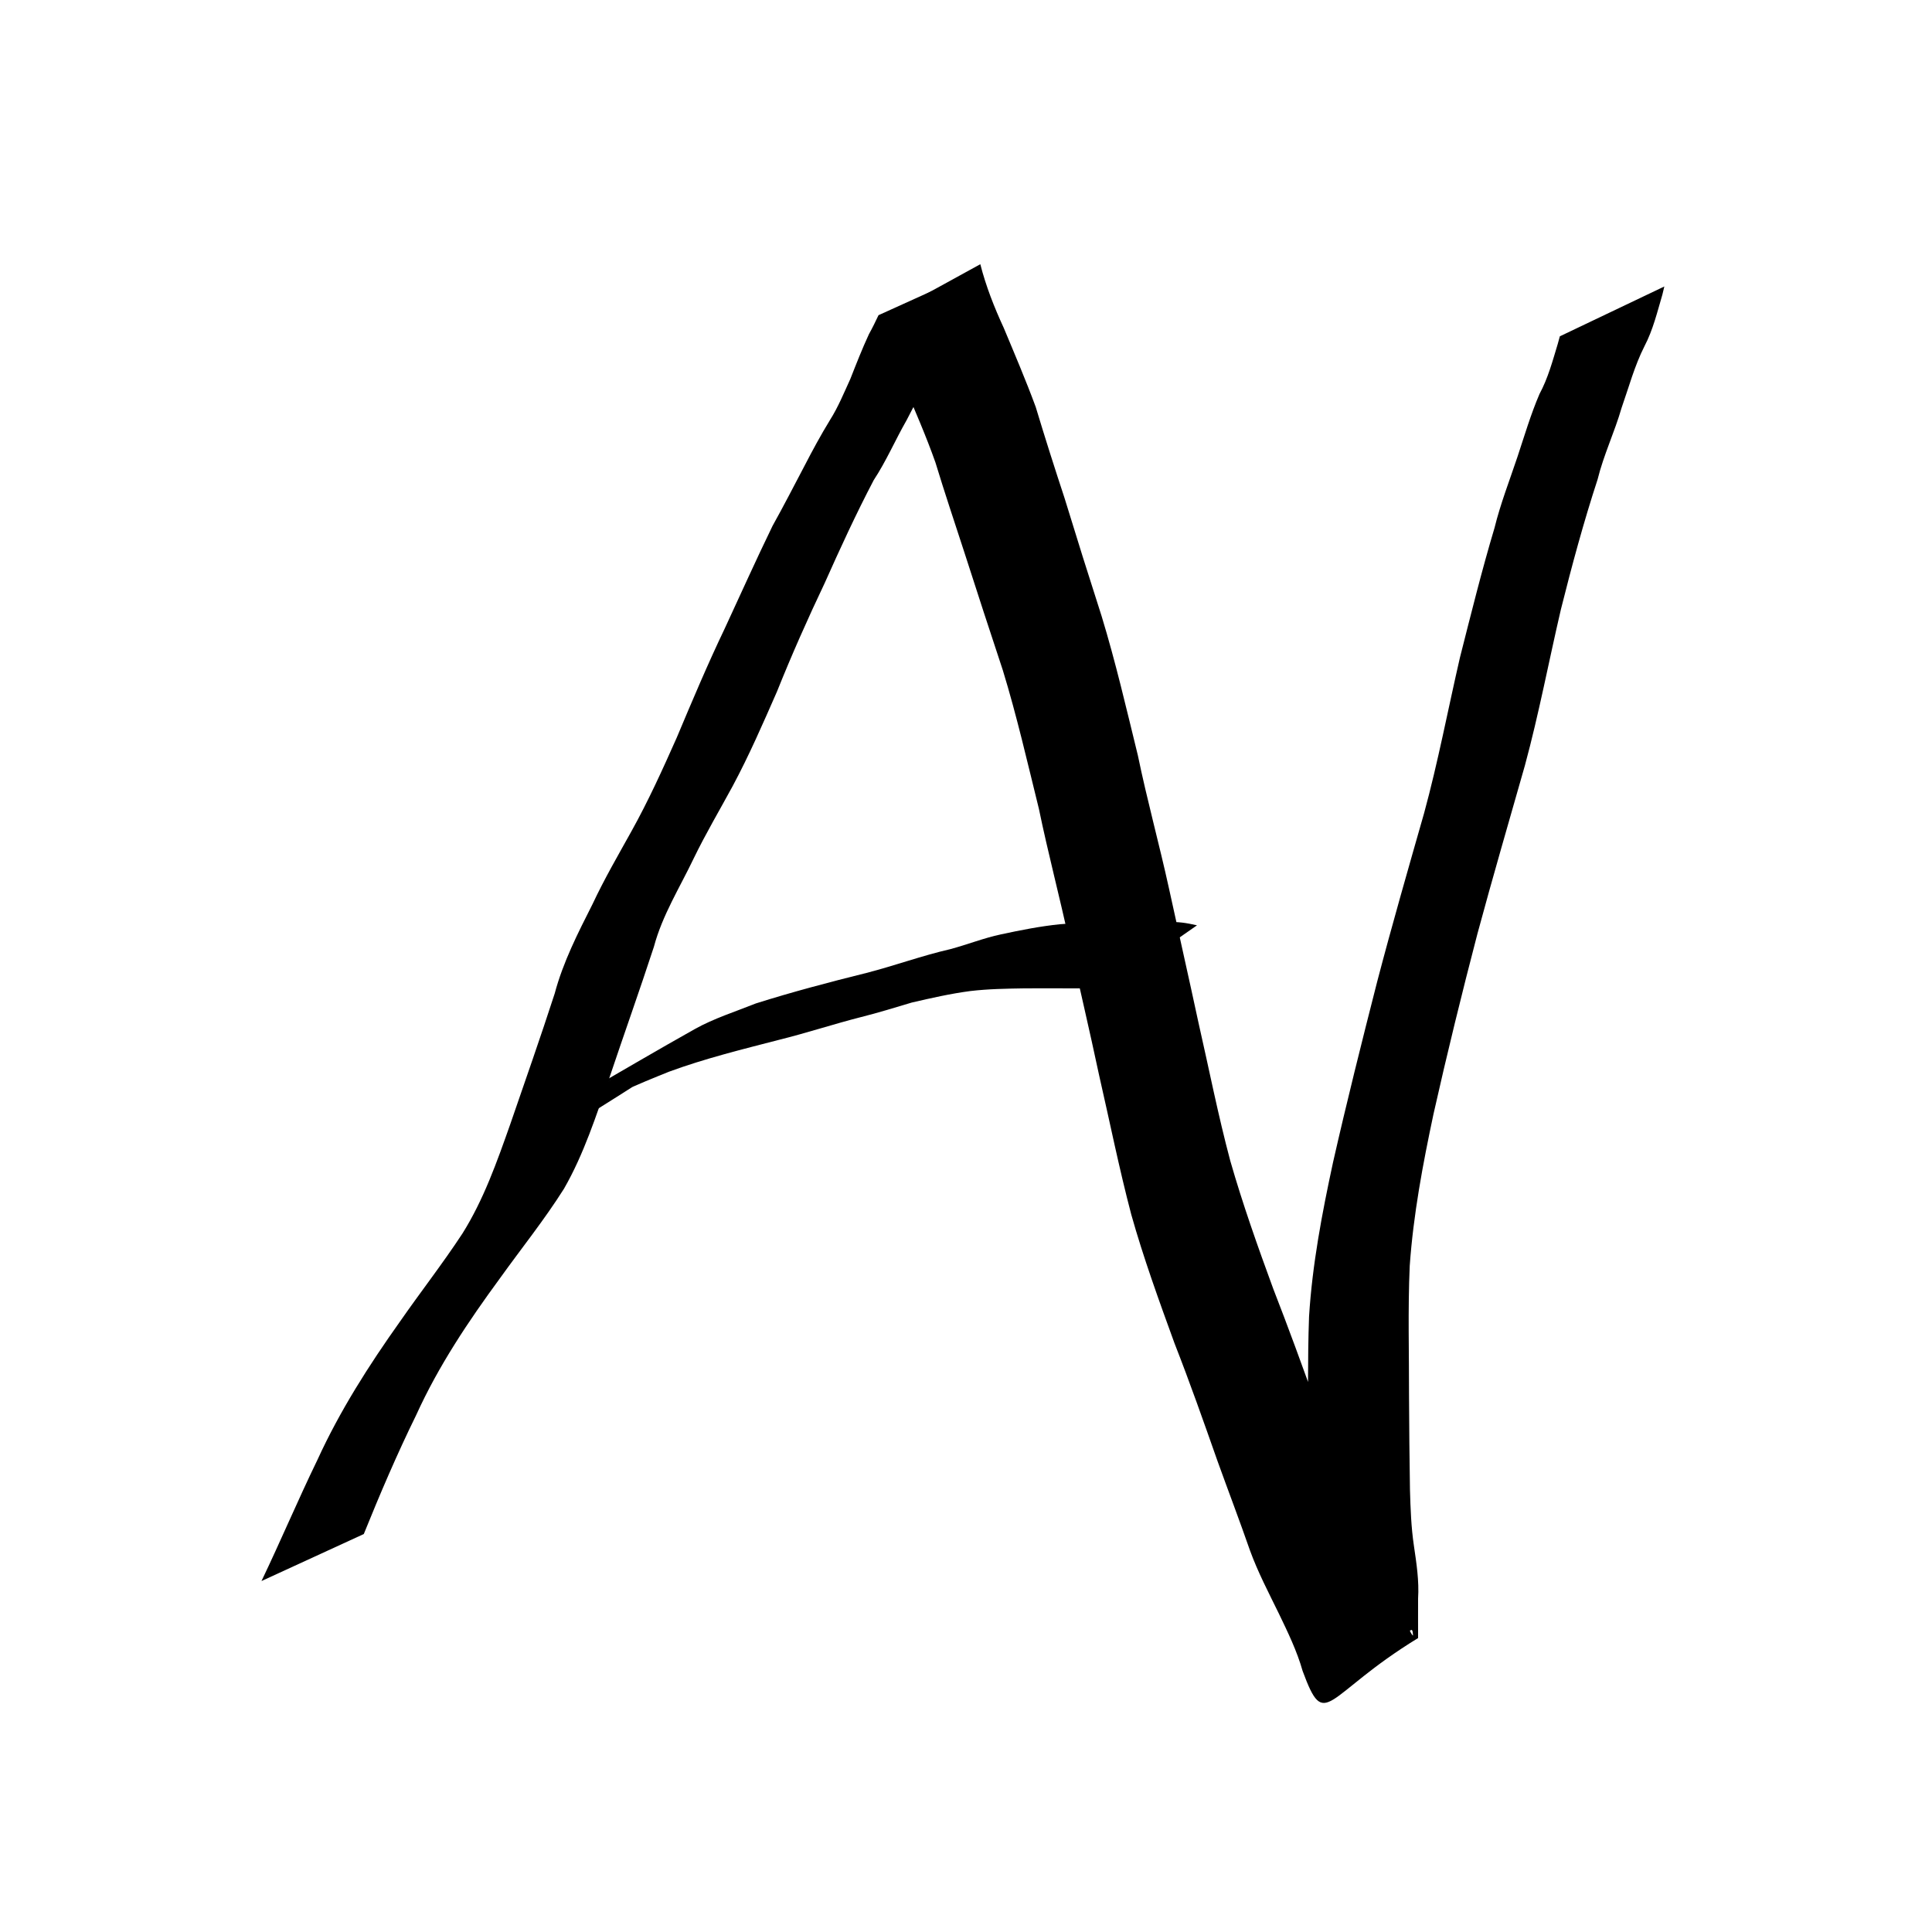
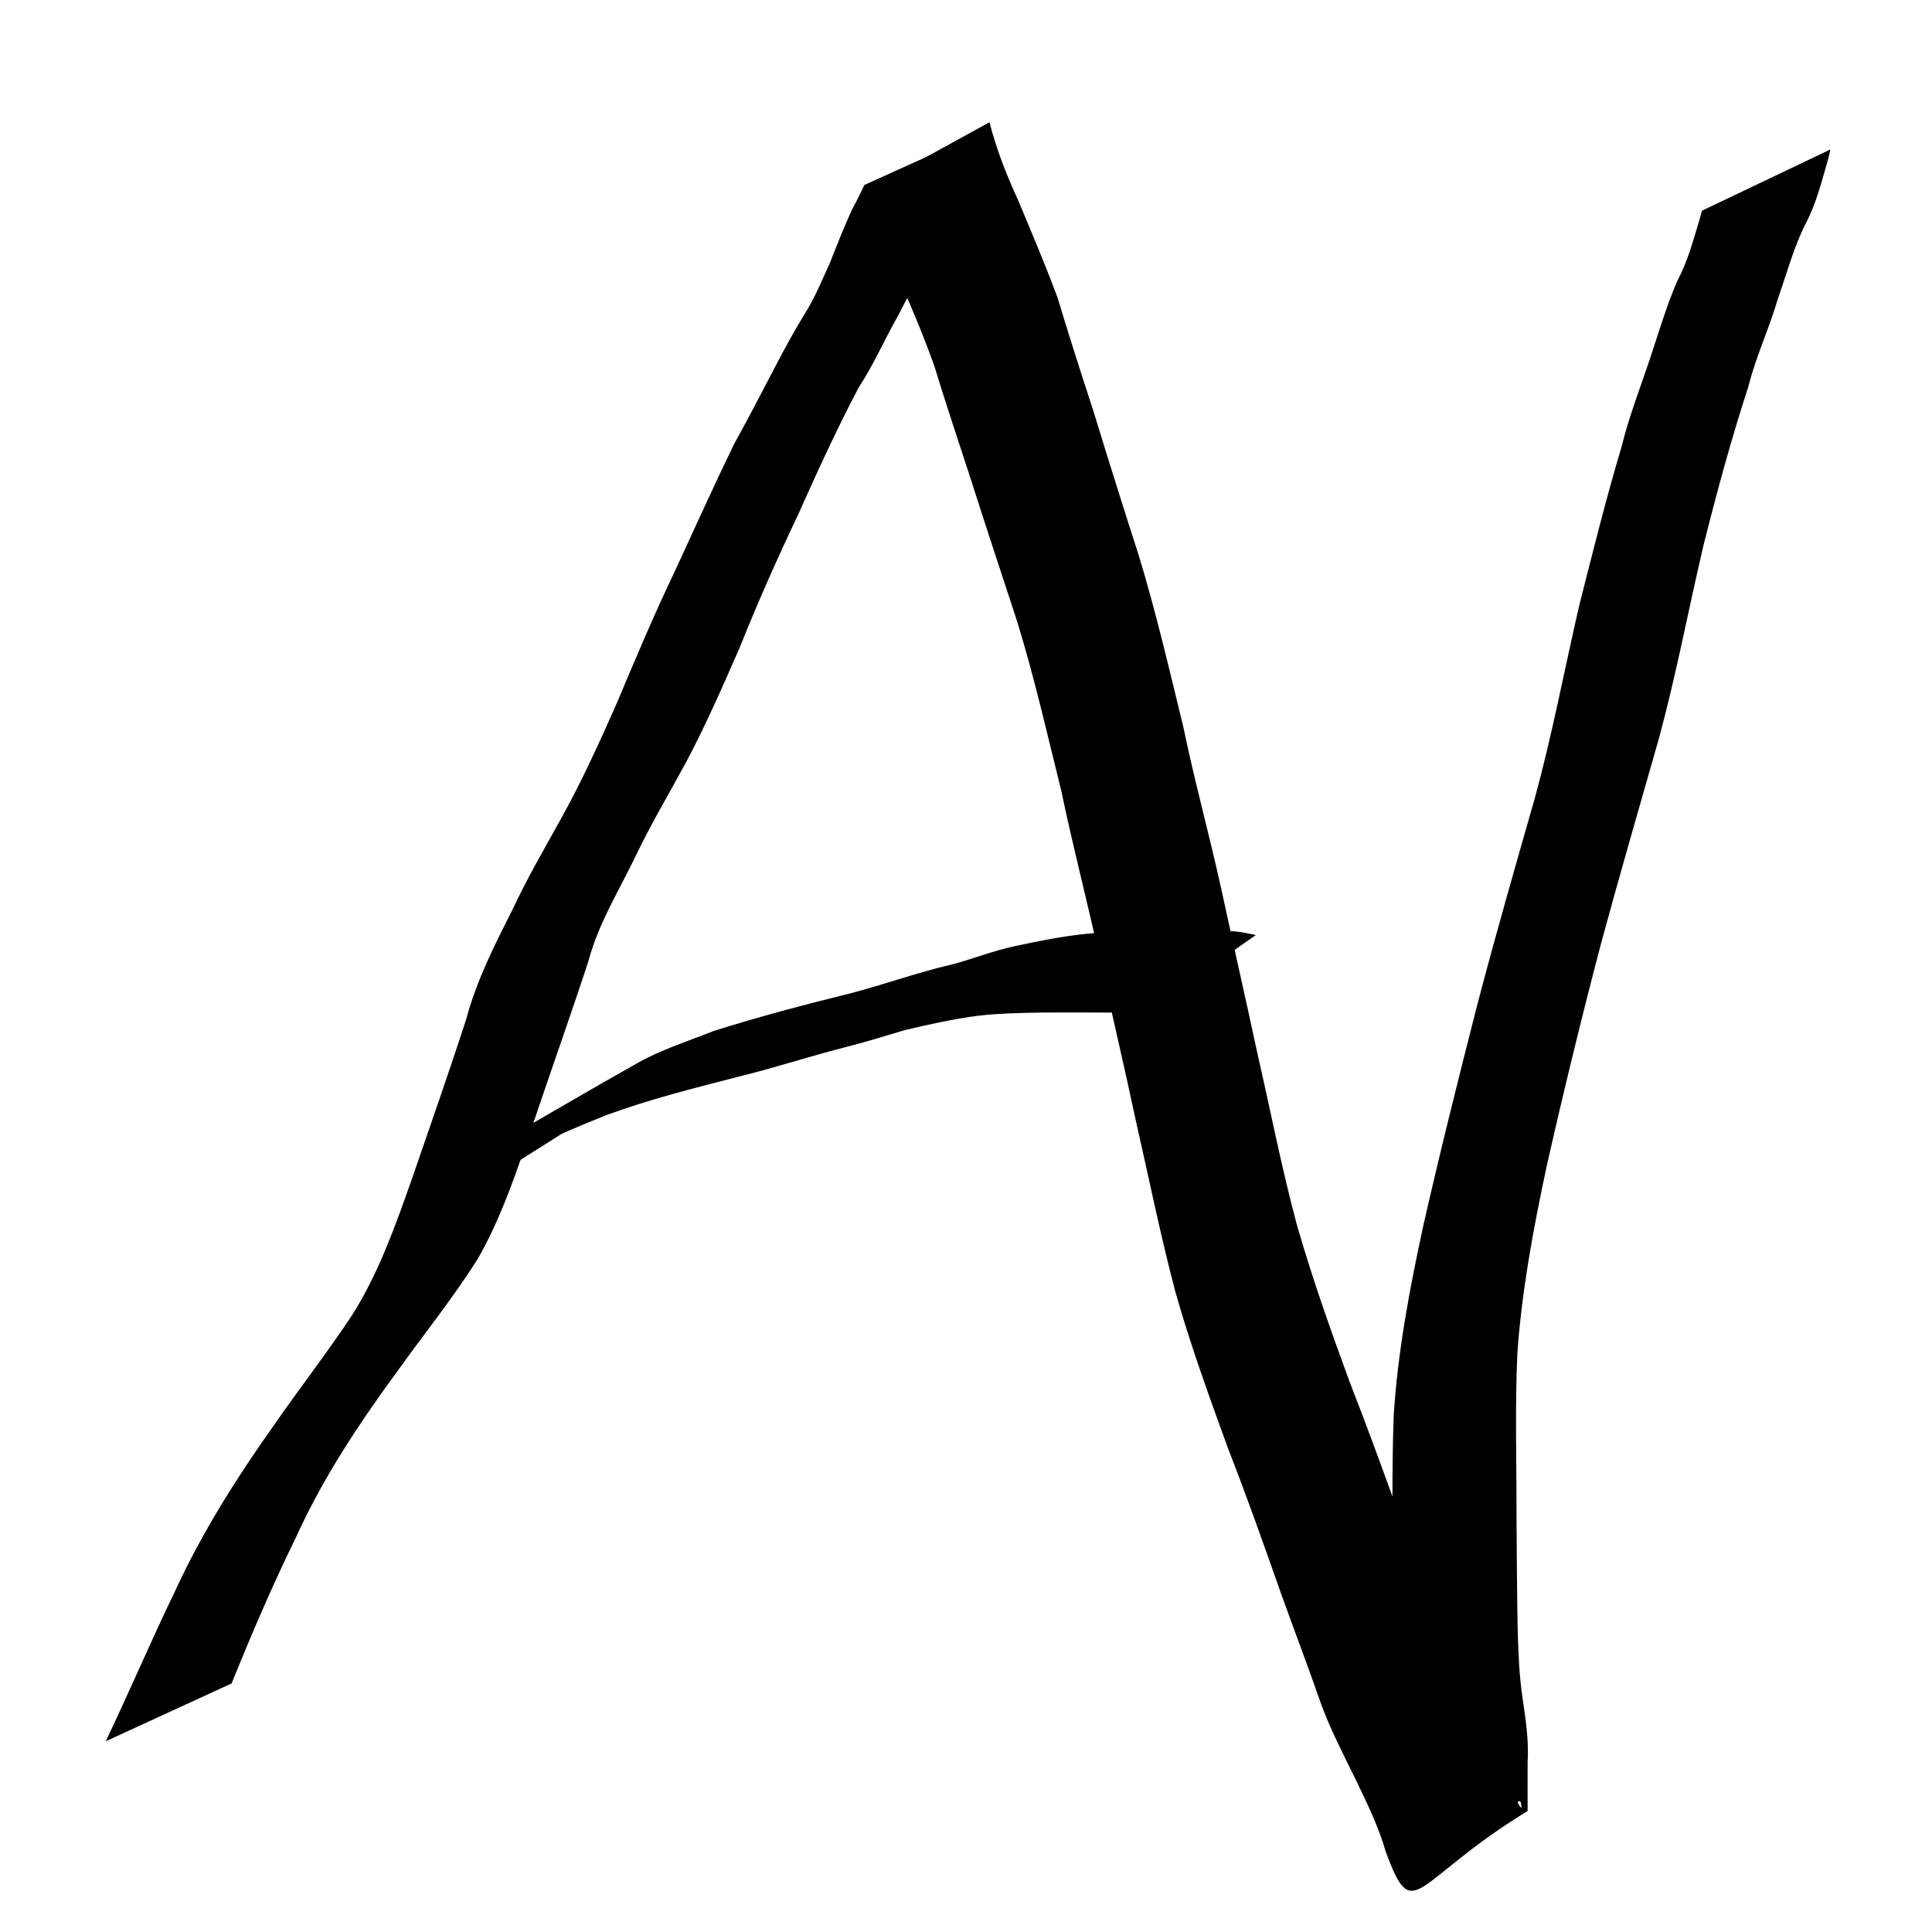
- <svg xmlns="http://www.w3.org/2000/svg" width="64px" height="64px" id="svg2993" version="1.1">
+ <svg xmlns="http://www.w3.org/2000/svg" width="32" height="32" id="svg2993" version="1.1">
  <defs id="defs2995" />
-   <g id="layer1">
-     <path style="fill:#000000;fill-opacity:1;fill-rule:nonzero;stroke:none" id="path3001" d="m 8.66,52.378 c 0.638,-1.332 1.211,-2.692 1.856,-4.02 0.741,-1.621 1.7,-3.124 2.73,-4.574 0.682,-0.982 1.418,-1.924 2.074,-2.924 0.703,-1.121 1.143,-2.375 1.582,-3.616 0.496,-1.442 1.003,-2.881 1.473,-4.332 0.279,-1.046 0.768,-2.001 1.253,-2.961 0.387,-0.826 0.845,-1.614 1.287,-2.41 0.56,-1.005 1.036,-2.055 1.503,-3.106 0.51,-1.214 1.021,-2.426 1.589,-3.613 0.526,-1.135 1.038,-2.277 1.585,-3.402 0.364,-0.652 0.705,-1.317 1.053,-1.978 0.268,-0.519 0.545,-1.031 0.85,-1.529 0.271,-0.428 0.463,-0.901 0.674,-1.361 0.196,-0.499 0.391,-0.997 0.616,-1.483 0.115,-0.205 0.216,-0.416 0.317,-0.628 0,0 3.398,-1.539 3.398,-1.539 l 0,0 c -0.11,0.213 -0.194,0.435 -0.314,0.642 -0.282,0.448 -0.444,0.965 -0.631,1.457 -0.201,0.477 -0.419,0.949 -0.648,1.412 -0.325,0.486 -0.617,0.99 -0.878,1.513 -0.374,0.653 -0.67,1.348 -1.086,1.979 -0.585,1.116 -1.111,2.26 -1.624,3.41 -0.563,1.184 -1.094,2.381 -1.582,3.598 -0.462,1.053 -0.921,2.109 -1.464,3.123 -0.432,0.797 -0.894,1.577 -1.29,2.393 -0.462,0.97 -1.042,1.885 -1.322,2.935 -0.475,1.454 -0.99,2.894 -1.476,4.344 -0.437,1.249 -0.841,2.52 -1.504,3.673 -0.65,1.03 -1.412,1.976 -2.121,2.966 -1.048,1.428 -2.036,2.905 -2.771,4.524 -0.634,1.291 -1.199,2.613 -1.738,3.946 0,0 -3.391,1.558 -3.391,1.558 z" />
-     <path style="fill:#000000;fill-opacity:1;fill-rule:nonzero;stroke:none" id="path3003" d="m 32.474,8.752 c 0.186,0.729 0.462,1.429 0.777,2.111 0.363,0.87 0.733,1.735 1.059,2.62 0.304,1.01 0.624,2.013 0.954,3.015 0.4,1.307 0.809,2.61 1.228,3.911 0.465,1.523 0.823,3.073 1.202,4.618 0.304,1.474 0.706,2.925 1.028,4.395 0.321,1.478 0.657,2.953 0.974,4.432 0.35,1.536 0.653,3.082 1.06,4.605 0.41,1.429 0.908,2.833 1.42,4.228 0.505,1.295 0.98,2.599 1.447,3.908 0.356,0.979 0.753,1.944 1.109,2.924 0.269,0.706 0.613,1.38 0.951,2.055 0.3,0.639 0.614,1.273 0.827,1.947 0.095,0.199 0.136,0.426 0.255,0.614 0.01,0.016 0.047,0.058 0.044,0.038 -0.009,-0.062 -0.009,-0.205 -0.065,-0.176 -1.125,0.576 -2.191,1.261 -3.287,1.892 0.13,-0.373 0.092,-0.803 0.095,-1.195 0.031,-0.573 -0.019,-1.136 -0.103,-1.701 -0.109,-0.63 -0.128,-1.267 -0.138,-1.905 -0.01,-1.029 0.004,-2.058 0.011,-3.087 0.019,-1.462 -0.012,-2.926 0.042,-4.387 0.107,-1.725 0.43,-3.422 0.794,-5.108 0.455,-2.005 0.955,-4 1.464,-5.992 0.489,-1.867 1.023,-3.721 1.553,-5.577 0.464,-1.702 0.791,-3.435 1.187,-5.153 0.365,-1.435 0.72,-2.874 1.145,-4.294 0.198,-0.804 0.499,-1.573 0.761,-2.357 0.232,-0.698 0.439,-1.405 0.73,-2.082 0.282,-0.522 0.433,-1.092 0.604,-1.656 0.023,-0.085 0.046,-0.169 0.07,-0.254 0,0 3.461,-1.651 3.461,-1.651 l 0,0 c -0.021,0.089 -0.043,0.179 -0.064,0.268 -0.171,0.58 -0.312,1.174 -0.595,1.713 -0.329,0.65 -0.515,1.352 -0.756,2.037 -0.231,0.803 -0.596,1.561 -0.796,2.375 -0.463,1.415 -0.851,2.851 -1.213,4.295 -0.403,1.725 -0.73,3.467 -1.194,5.177 -0.528,1.857 -1.07,3.711 -1.573,5.576 -0.518,1.982 -1.006,3.972 -1.455,5.97 -0.354,1.664 -0.669,3.336 -0.788,5.035 -0.064,1.453 -0.02,2.907 -0.023,4.361 0.007,1.019 0.013,2.038 0.031,3.056 0.018,0.62 0.039,1.241 0.131,1.855 0.085,0.581 0.175,1.157 0.138,1.747 0.001,0.436 -0.003,0.872 4e-5,1.308 -3.11,1.9 -3.067,3.143 -3.825,1.09 -0.187,-0.661 -0.488,-1.279 -0.785,-1.897 -0.338,-0.692 -0.698,-1.376 -0.961,-2.101 -0.343,-0.987 -0.716,-1.963 -1.07,-2.946 -0.461,-1.311 -0.922,-2.62 -1.429,-3.914 -0.512,-1.408 -1.025,-2.818 -1.431,-4.261 -0.403,-1.53 -0.714,-3.08 -1.067,-4.622 -0.314,-1.478 -0.661,-2.949 -0.986,-4.424 -0.316,-1.469 -0.703,-2.922 -1.007,-4.394 -0.38,-1.535 -0.731,-3.078 -1.195,-4.591 -0.428,-1.295 -0.853,-2.59 -1.269,-3.889 -0.324,-0.998 -0.659,-1.992 -0.964,-2.996 -0.31,-0.878 -0.684,-1.729 -1.046,-2.587 -0.33,-0.689 -0.605,-1.399 -0.842,-2.125 0,0 3.374,-1.853 3.374,-1.853 z" />
-     <path style="fill:#000000;fill-opacity:1;fill-rule:nonzero;stroke:none" id="path3005" d="m 19.97,35.936 c 1.371,-0.793 -1.352,0.782 -2.58,1.481 -0.127,0.073 0.251,-0.151 0.376,-0.229 0.402,-0.25 0.799,-0.508 1.201,-0.758 0.147,-0.088 0.293,-0.178 0.441,-0.264 1.199,-0.693 2.393,-1.395 3.601,-2.073 0.632,-0.355 1.359,-0.584 2.03,-0.853 1.206,-0.381 2.431,-0.704 3.658,-1.009 0.932,-0.239 1.837,-0.572 2.774,-0.787 0.567,-0.15 1.115,-0.371 1.689,-0.492 0.651,-0.14 1.297,-0.269 1.96,-0.336 0.604,-0.053 1.211,-0.063 1.818,-0.063 0.576,3.03e-4 1.152,4.12e-4 1.727,4.73e-4 0.34,-0.033 0.658,0.024 0.987,0.099 0,0 -3.064,2.136 -3.064,2.136 l 0,0 c -0.311,-0.05 -0.622,-0.054 -0.937,-0.047 -0.573,-0.002 -1.147,-0.006 -1.72,-0.001 -0.596,0.01 -1.194,0.019 -1.787,0.089 -0.654,0.086 -1.297,0.232 -1.939,0.381 -0.559,0.166 -1.115,0.34 -1.681,0.481 -0.914,0.233 -1.81,0.53 -2.726,0.756 -1.221,0.316 -2.451,0.618 -3.636,1.054 -0.518,0.21 -1.039,0.416 -1.543,0.66 -0.157,0.076 -0.616,0.327 -0.466,0.238 0.743,-0.441 3.919,-2.27 2.242,-1.298 -1.769,1.076 -3.464,2.279 -5.346,3.169 0,0 2.919,-2.335 2.919,-2.335 z" />
+   <g id="layer1" transform="translate(0,-32)">
+     <path style="fill:#000000;fill-opacity:1;fill-rule:nonzero;stroke:none" id="path3001" d="m 1.751,60.841 c 0.392,-0.818 0.745,-1.654 1.141,-2.471 0.456,-0.996 1.045,-1.92 1.678,-2.811 0.419,-0.604 0.872,-1.183 1.275,-1.797 0.432,-0.689 0.703,-1.46 0.973,-2.222 0.305,-0.886 0.616,-1.771 0.905,-2.663 0.172,-0.643 0.472,-1.23 0.77,-1.82 0.238,-0.508 0.519,-0.992 0.791,-1.482 0.345,-0.618 0.637,-1.263 0.924,-1.909 0.314,-0.746 0.627,-1.491 0.977,-2.221 0.323,-0.698 0.638,-1.399 0.974,-2.091 0.224,-0.401 0.433,-0.809 0.647,-1.216 0.165,-0.319 0.335,-0.634 0.523,-0.94 0.167,-0.263 0.284,-0.554 0.414,-0.836 0.121,-0.306 0.24,-0.613 0.379,-0.912 0.071,-0.126 0.133,-0.256 0.195,-0.386 0,0 2.089,-0.946 2.089,-0.946 l 0,0 c -0.067,0.131 -0.119,0.267 -0.193,0.394 -0.173,0.275 -0.273,0.593 -0.388,0.896 -0.123,0.293 -0.258,0.583 -0.398,0.868 -0.2,0.299 -0.379,0.608 -0.54,0.93 -0.23,0.402 -0.412,0.829 -0.667,1.216 -0.359,0.686 -0.683,1.389 -0.998,2.096 -0.346,0.728 -0.673,1.463 -0.972,2.212 -0.284,0.647 -0.566,1.296 -0.9,1.92 -0.266,0.49 -0.55,0.969 -0.793,1.471 -0.284,0.596 -0.641,1.158 -0.813,1.804 -0.292,0.893 -0.609,1.779 -0.908,2.67 -0.268,0.768 -0.517,1.549 -0.924,2.258 -0.4,0.633 -0.868,1.215 -1.304,1.823 -0.644,0.878 -1.252,1.786 -1.703,2.781 -0.39,0.794 -0.737,1.606 -1.069,2.426 0,0 -2.085,0.958 -2.085,0.958 z" />
+     <path style="fill:#000000;fill-opacity:1;fill-rule:nonzero;stroke:none" id="path3003" d="m 16.389,34.025 c 0.114,0.448 0.284,0.878 0.477,1.297 0.223,0.535 0.45,1.067 0.651,1.61 0.187,0.621 0.384,1.237 0.586,1.853 0.246,0.803 0.497,1.605 0.755,2.404 0.286,0.936 0.506,1.889 0.739,2.839 0.187,0.906 0.434,1.798 0.632,2.701 0.197,0.909 0.404,1.815 0.599,2.724 0.215,0.944 0.401,1.895 0.651,2.83 0.252,0.878 0.558,1.741 0.873,2.599 0.311,0.796 0.602,1.598 0.89,2.402 0.219,0.602 0.463,1.195 0.681,1.797 0.165,0.434 0.377,0.848 0.585,1.263 0.185,0.393 0.377,0.782 0.509,1.197 0.058,0.122 0.084,0.262 0.157,0.377 0.006,0.01 0.029,0.035 0.027,0.024 -0.006,-0.038 -0.006,-0.126 -0.04,-0.108 -0.692,0.354 -1.347,0.775 -2.02,1.163 0.08,-0.229 0.057,-0.493 0.058,-0.734 0.019,-0.352 -0.012,-0.698 -0.063,-1.046 -0.067,-0.387 -0.079,-0.779 -0.085,-1.171 -0.006,-0.632 0.002,-1.265 0.007,-1.898 0.012,-0.899 -0.007,-1.798 0.026,-2.697 0.066,-1.06 0.264,-2.103 0.488,-3.14 0.28,-1.233 0.587,-2.459 0.9,-3.683 0.301,-1.147 0.629,-2.287 0.955,-3.428 0.285,-1.046 0.486,-2.112 0.729,-3.168 0.224,-0.882 0.443,-1.767 0.704,-2.639 0.121,-0.494 0.307,-0.967 0.468,-1.449 0.143,-0.429 0.27,-0.864 0.448,-1.28 0.173,-0.321 0.266,-0.671 0.371,-1.018 0.014,-0.052 0.029,-0.104 0.043,-0.156 0,0 2.128,-1.015 2.128,-1.015 l 0,0 c -0.013,0.055 -0.026,0.11 -0.039,0.165 -0.105,0.357 -0.192,0.721 -0.366,1.053 -0.203,0.399 -0.316,0.831 -0.465,1.252 -0.142,0.493 -0.366,0.959 -0.49,1.46 -0.285,0.87 -0.523,1.753 -0.746,2.64 -0.248,1.06 -0.449,2.131 -0.734,3.182 -0.325,1.142 -0.657,2.281 -0.967,3.427 -0.319,1.218 -0.618,2.442 -0.895,3.67 -0.218,1.023 -0.411,2.05 -0.484,3.095 -0.04,0.893 -0.012,1.787 -0.014,2.68 0.004,0.626 0.008,1.253 0.019,1.879 0.011,0.381 0.024,0.763 0.08,1.14 0.052,0.357 0.108,0.711 0.085,1.074 7.99e-4,0.268 -0.002,0.536 2.5e-5,0.804 -1.912,1.168 -1.885,1.932 -2.351,0.67 C 22.836,62.262 22.65,61.882 22.468,61.503 22.26,61.077 22.039,60.657 21.877,60.211 21.667,59.605 21.437,59.005 21.22,58.4 20.937,57.595 20.653,56.79 20.342,55.995 20.027,55.129 19.711,54.262 19.462,53.375 19.215,52.435 19.023,51.482 18.807,50.535 18.614,49.626 18.4,48.722 18.201,47.815 18.006,46.912 17.769,46.019 17.582,45.114 17.348,44.171 17.133,43.222 16.847,42.292 16.585,41.496 16.323,40.7 16.068,39.902 15.868,39.289 15.663,38.678 15.475,38.061 15.284,37.521 15.055,36.998 14.832,36.471 14.629,36.047 14.46,35.611 14.315,35.164 c 0,0 2.074,-1.139 2.074,-1.139 z" />
+     <path style="fill:#000000;fill-opacity:1;fill-rule:nonzero;stroke:none" id="path3005" d="m 8.703,50.734 c 0.843,-0.487 -0.831,0.481 -1.586,0.91 -0.078,0.045 0.154,-0.093 0.231,-0.141 0.247,-0.153 0.491,-0.312 0.738,-0.466 0.09,-0.054 0.18,-0.109 0.271,-0.162 0.737,-0.426 1.471,-0.857 2.213,-1.274 0.389,-0.218 0.835,-0.359 1.248,-0.524 0.741,-0.234 1.494,-0.433 2.249,-0.62 0.573,-0.147 1.129,-0.352 1.705,-0.484 0.349,-0.092 0.685,-0.228 1.038,-0.302 0.4,-0.086 0.797,-0.166 1.205,-0.206 0.371,-0.033 0.745,-0.039 1.117,-0.039 0.354,1.86e-4 0.708,2.53e-4 1.062,2.91e-4 0.209,-0.02 0.405,0.015 0.607,0.061 0,0 -1.883,1.313 -1.883,1.313 l 0,0 c -0.191,-0.031 -0.382,-0.033 -0.576,-0.029 -0.353,-0.001 -0.705,-0.004 -1.058,-6.76e-4 -0.367,0.006 -0.734,0.012 -1.098,0.055 -0.402,0.053 -0.797,0.142 -1.192,0.234 -0.343,0.102 -0.685,0.209 -1.033,0.296 -0.562,0.143 -1.113,0.326 -1.676,0.464 -0.751,0.194 -1.507,0.38 -2.235,0.648 -0.319,0.129 -0.639,0.256 -0.948,0.406 -0.096,0.047 -0.379,0.201 -0.286,0.146 0.456,-0.271 2.409,-1.395 1.378,-0.798 -1.088,0.661 -2.13,1.401 -3.286,1.948 0,0 1.794,-1.435 1.794,-1.435 z" />
  </g>
</svg>
